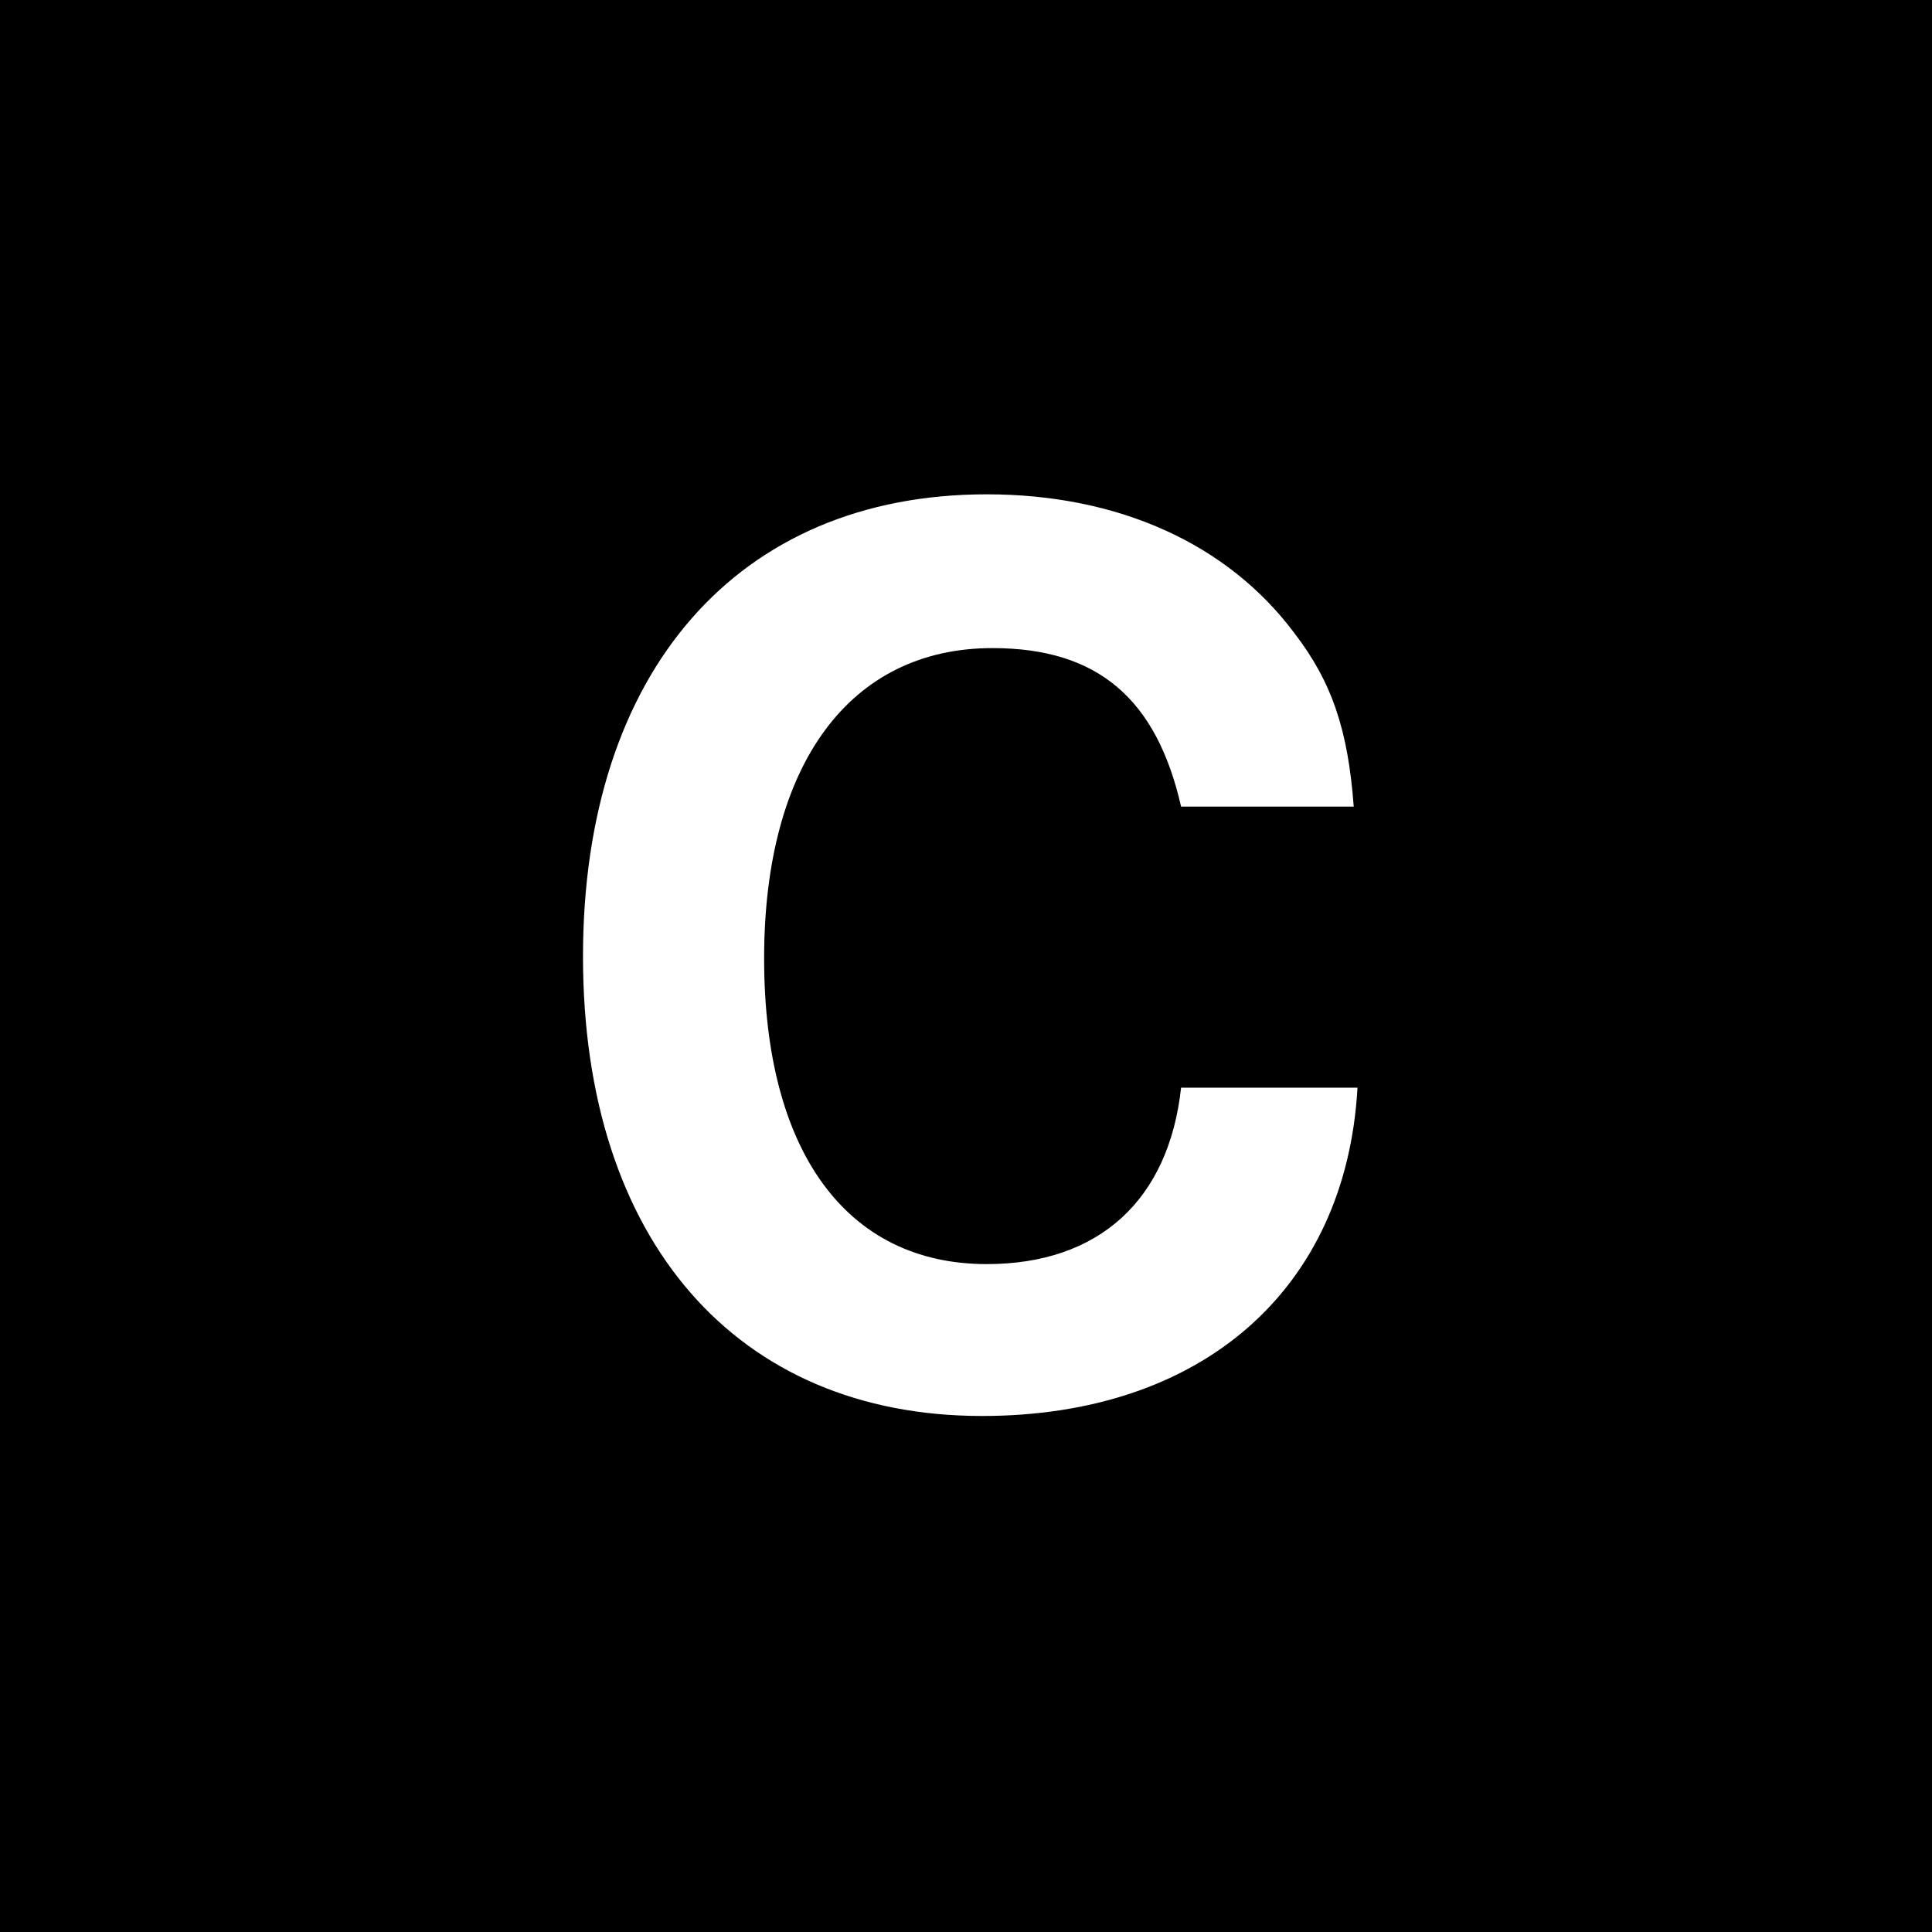
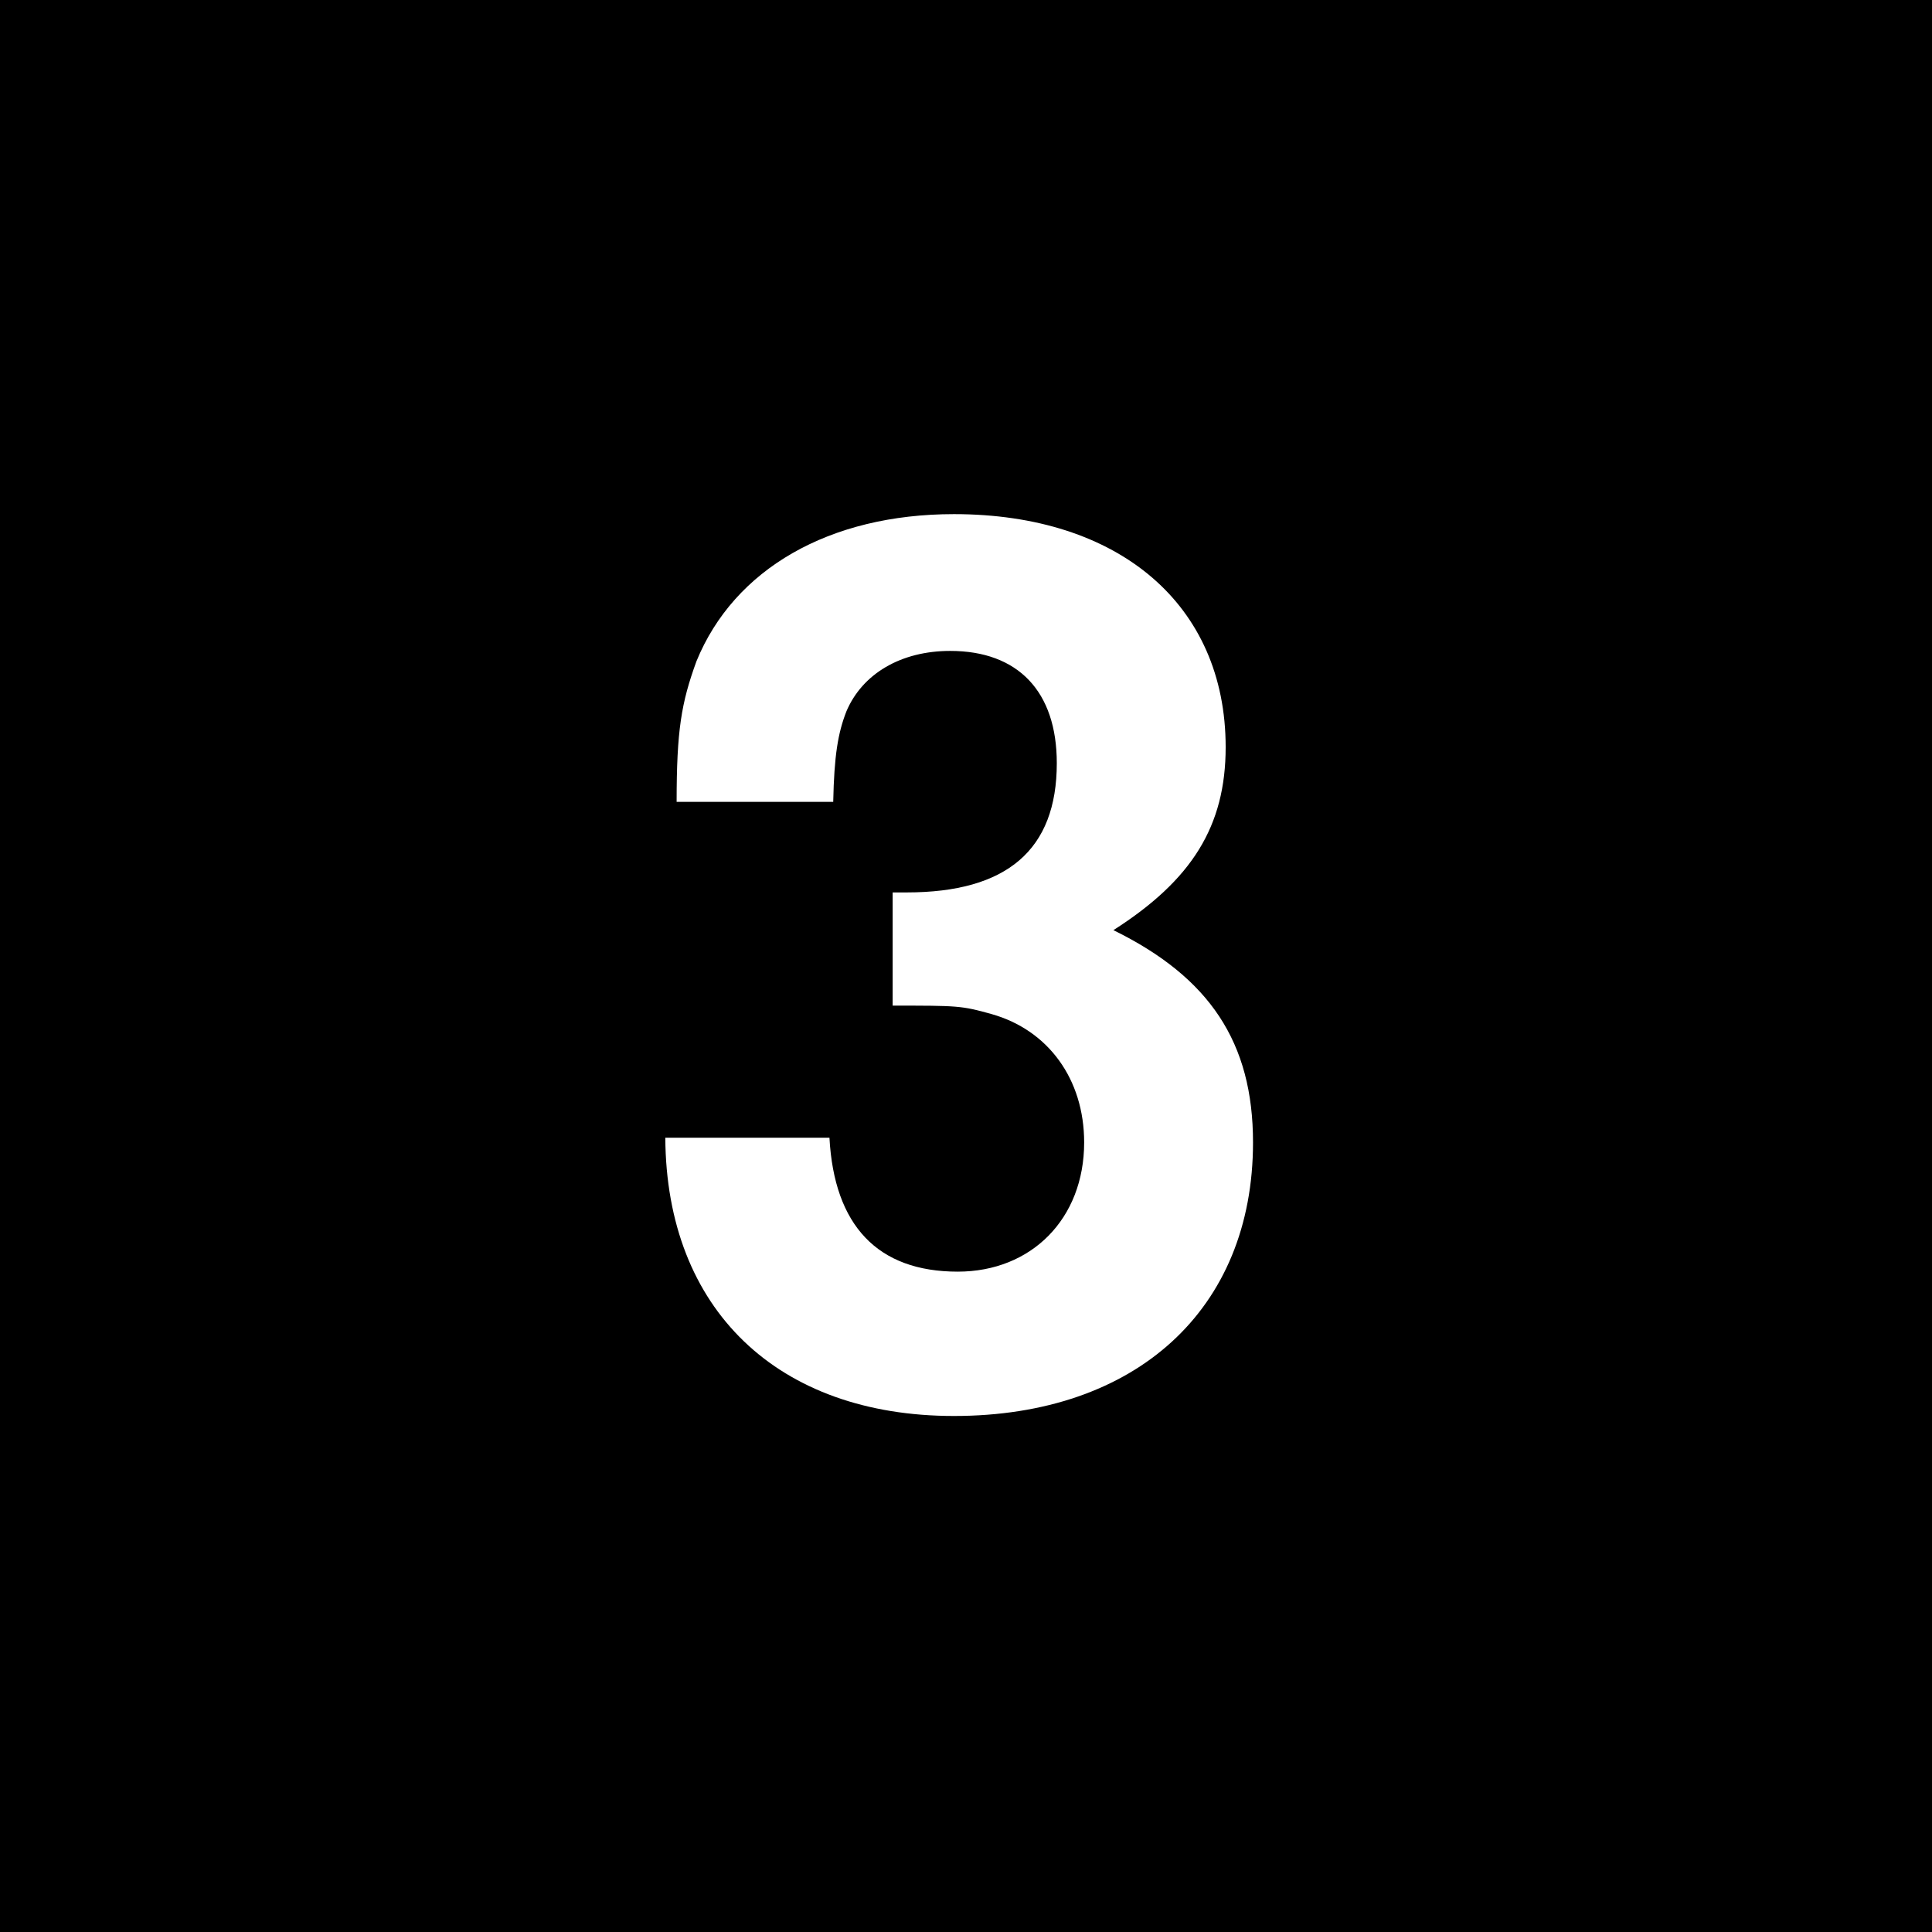
<svg xmlns="http://www.w3.org/2000/svg" viewBox="0 0 32 32">
  <rect width="32" height="32" fill="#000" />
-   <text x="16" y="23" font-family="Helvetica, Arial, sans-serif" font-size="20" font-weight="900" fill="#fff" text-anchor="middle">C</text>
+   <text x="16" y="23" font-family="Helvetica, Arial, sans-serif" font-size="20" font-weight="900" fill="#fff" text-anchor="middle">3</text>
</svg>
